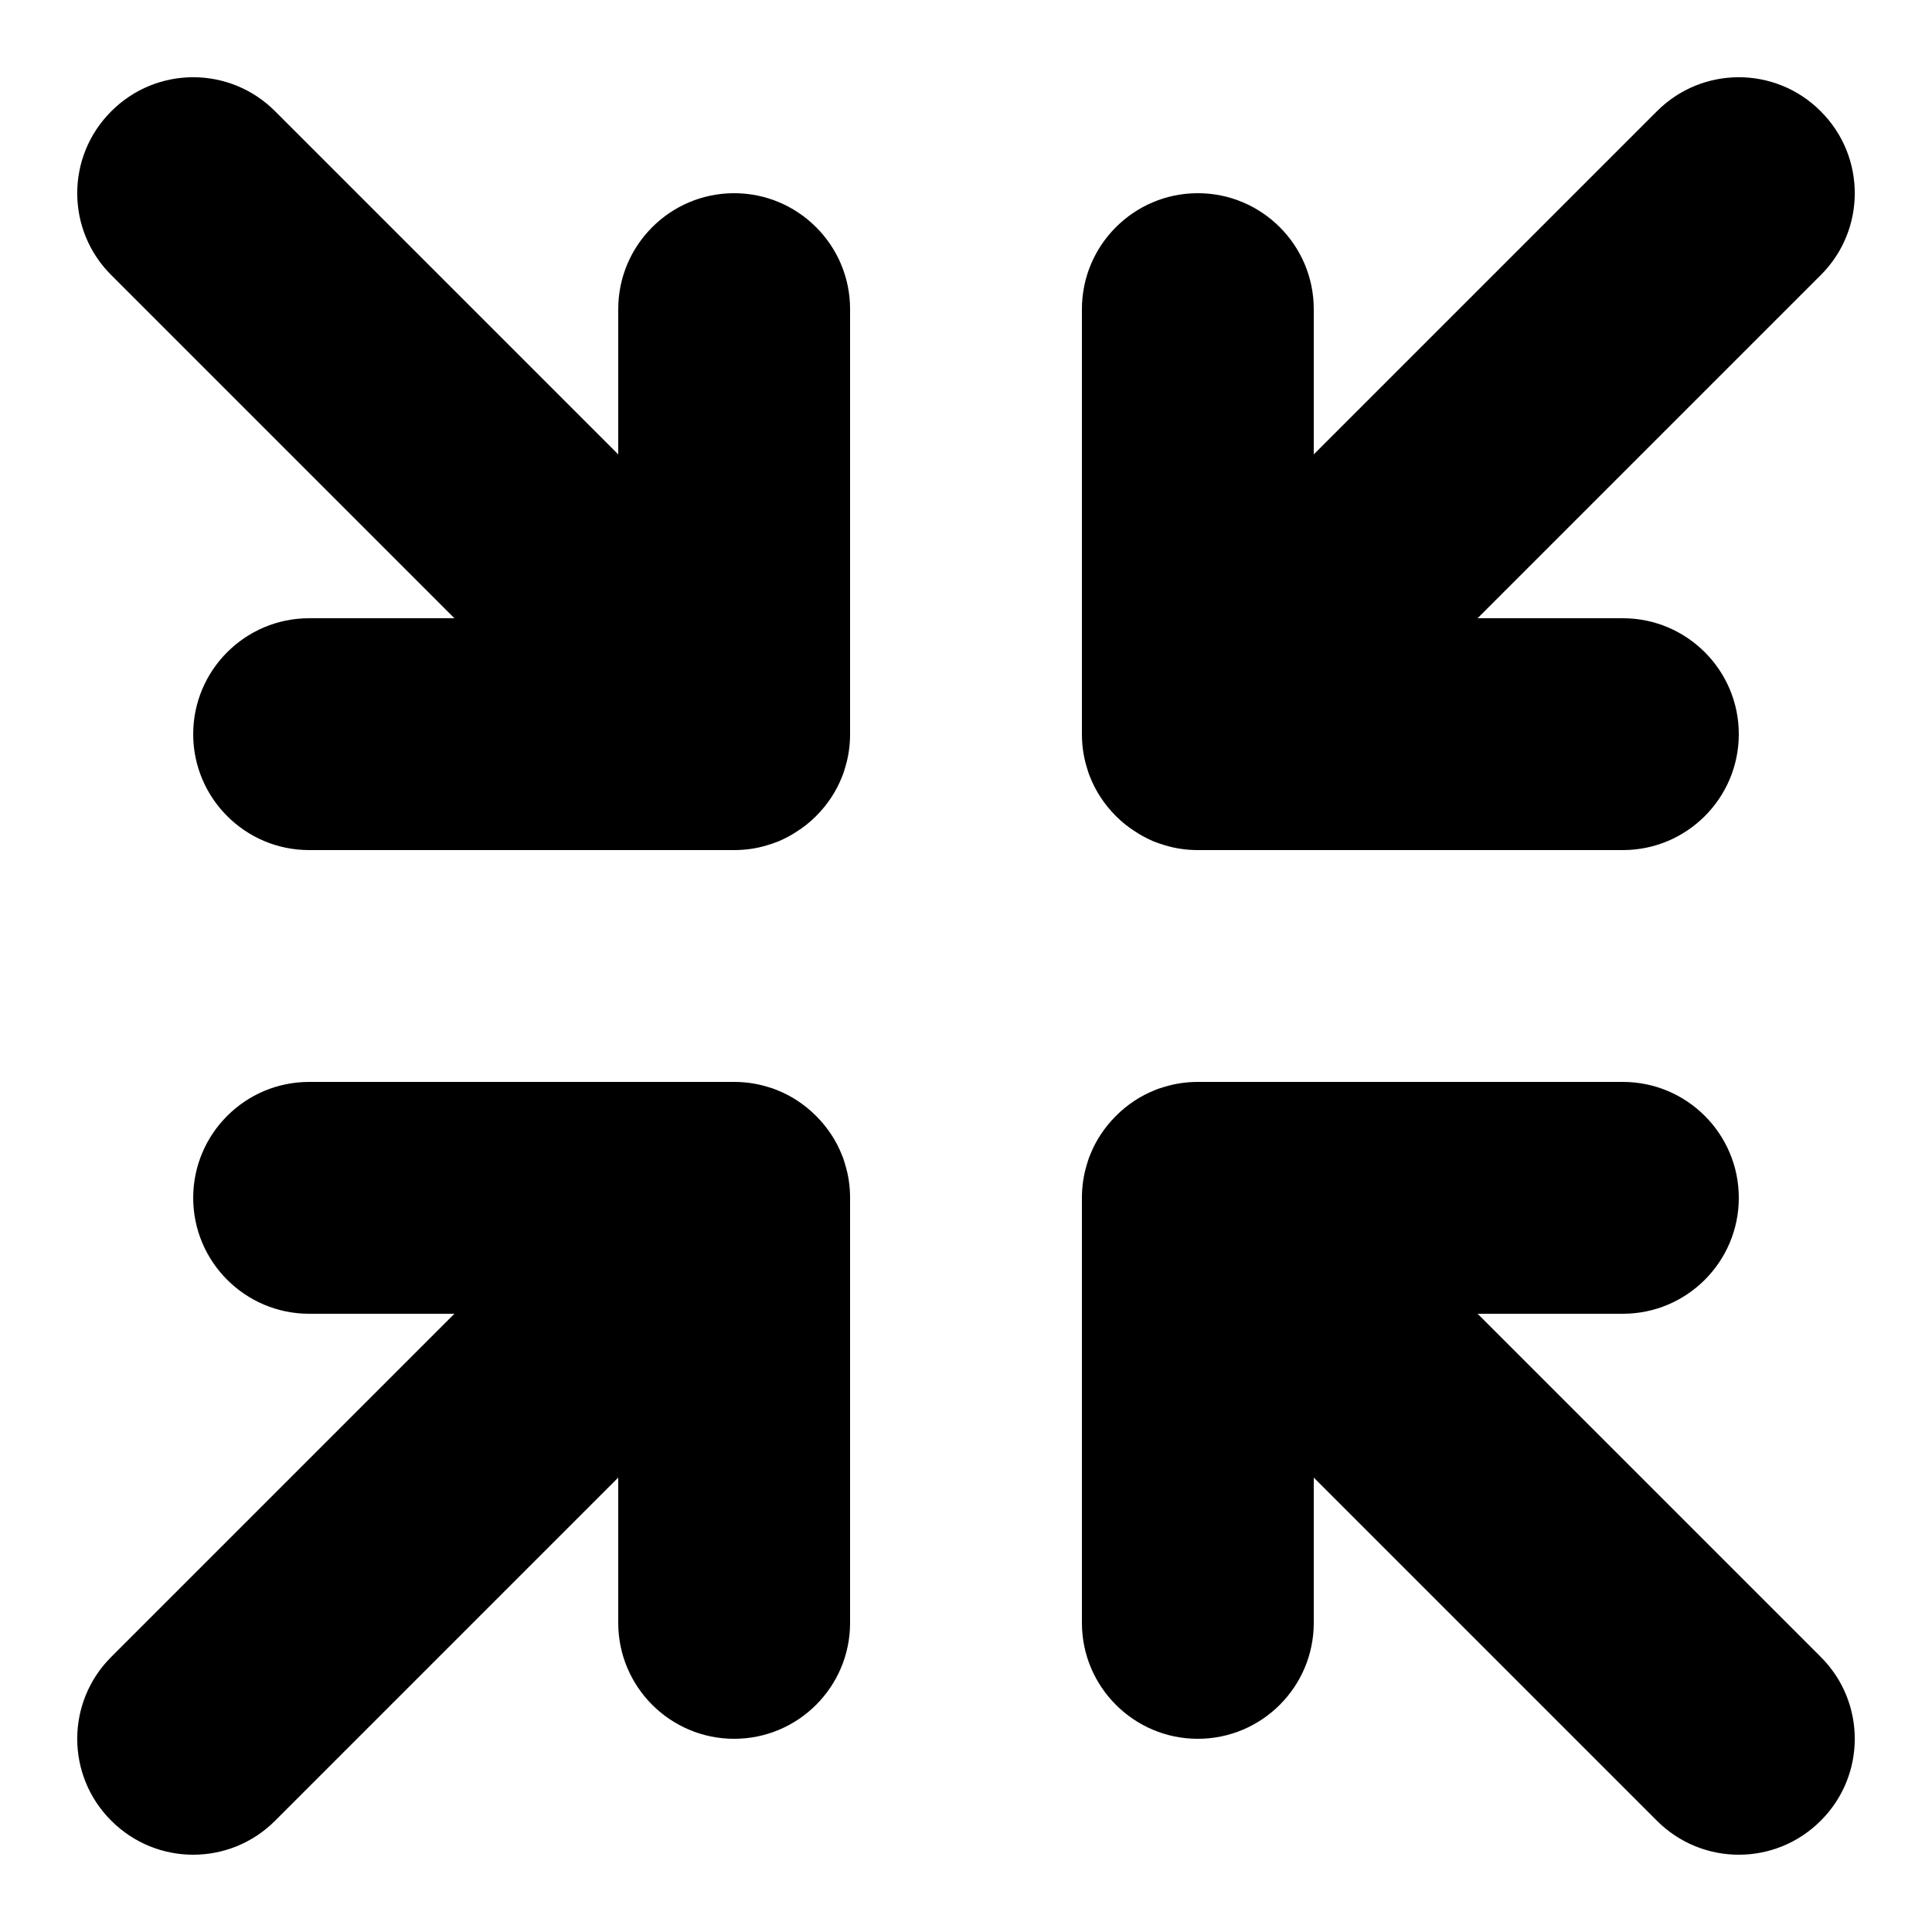
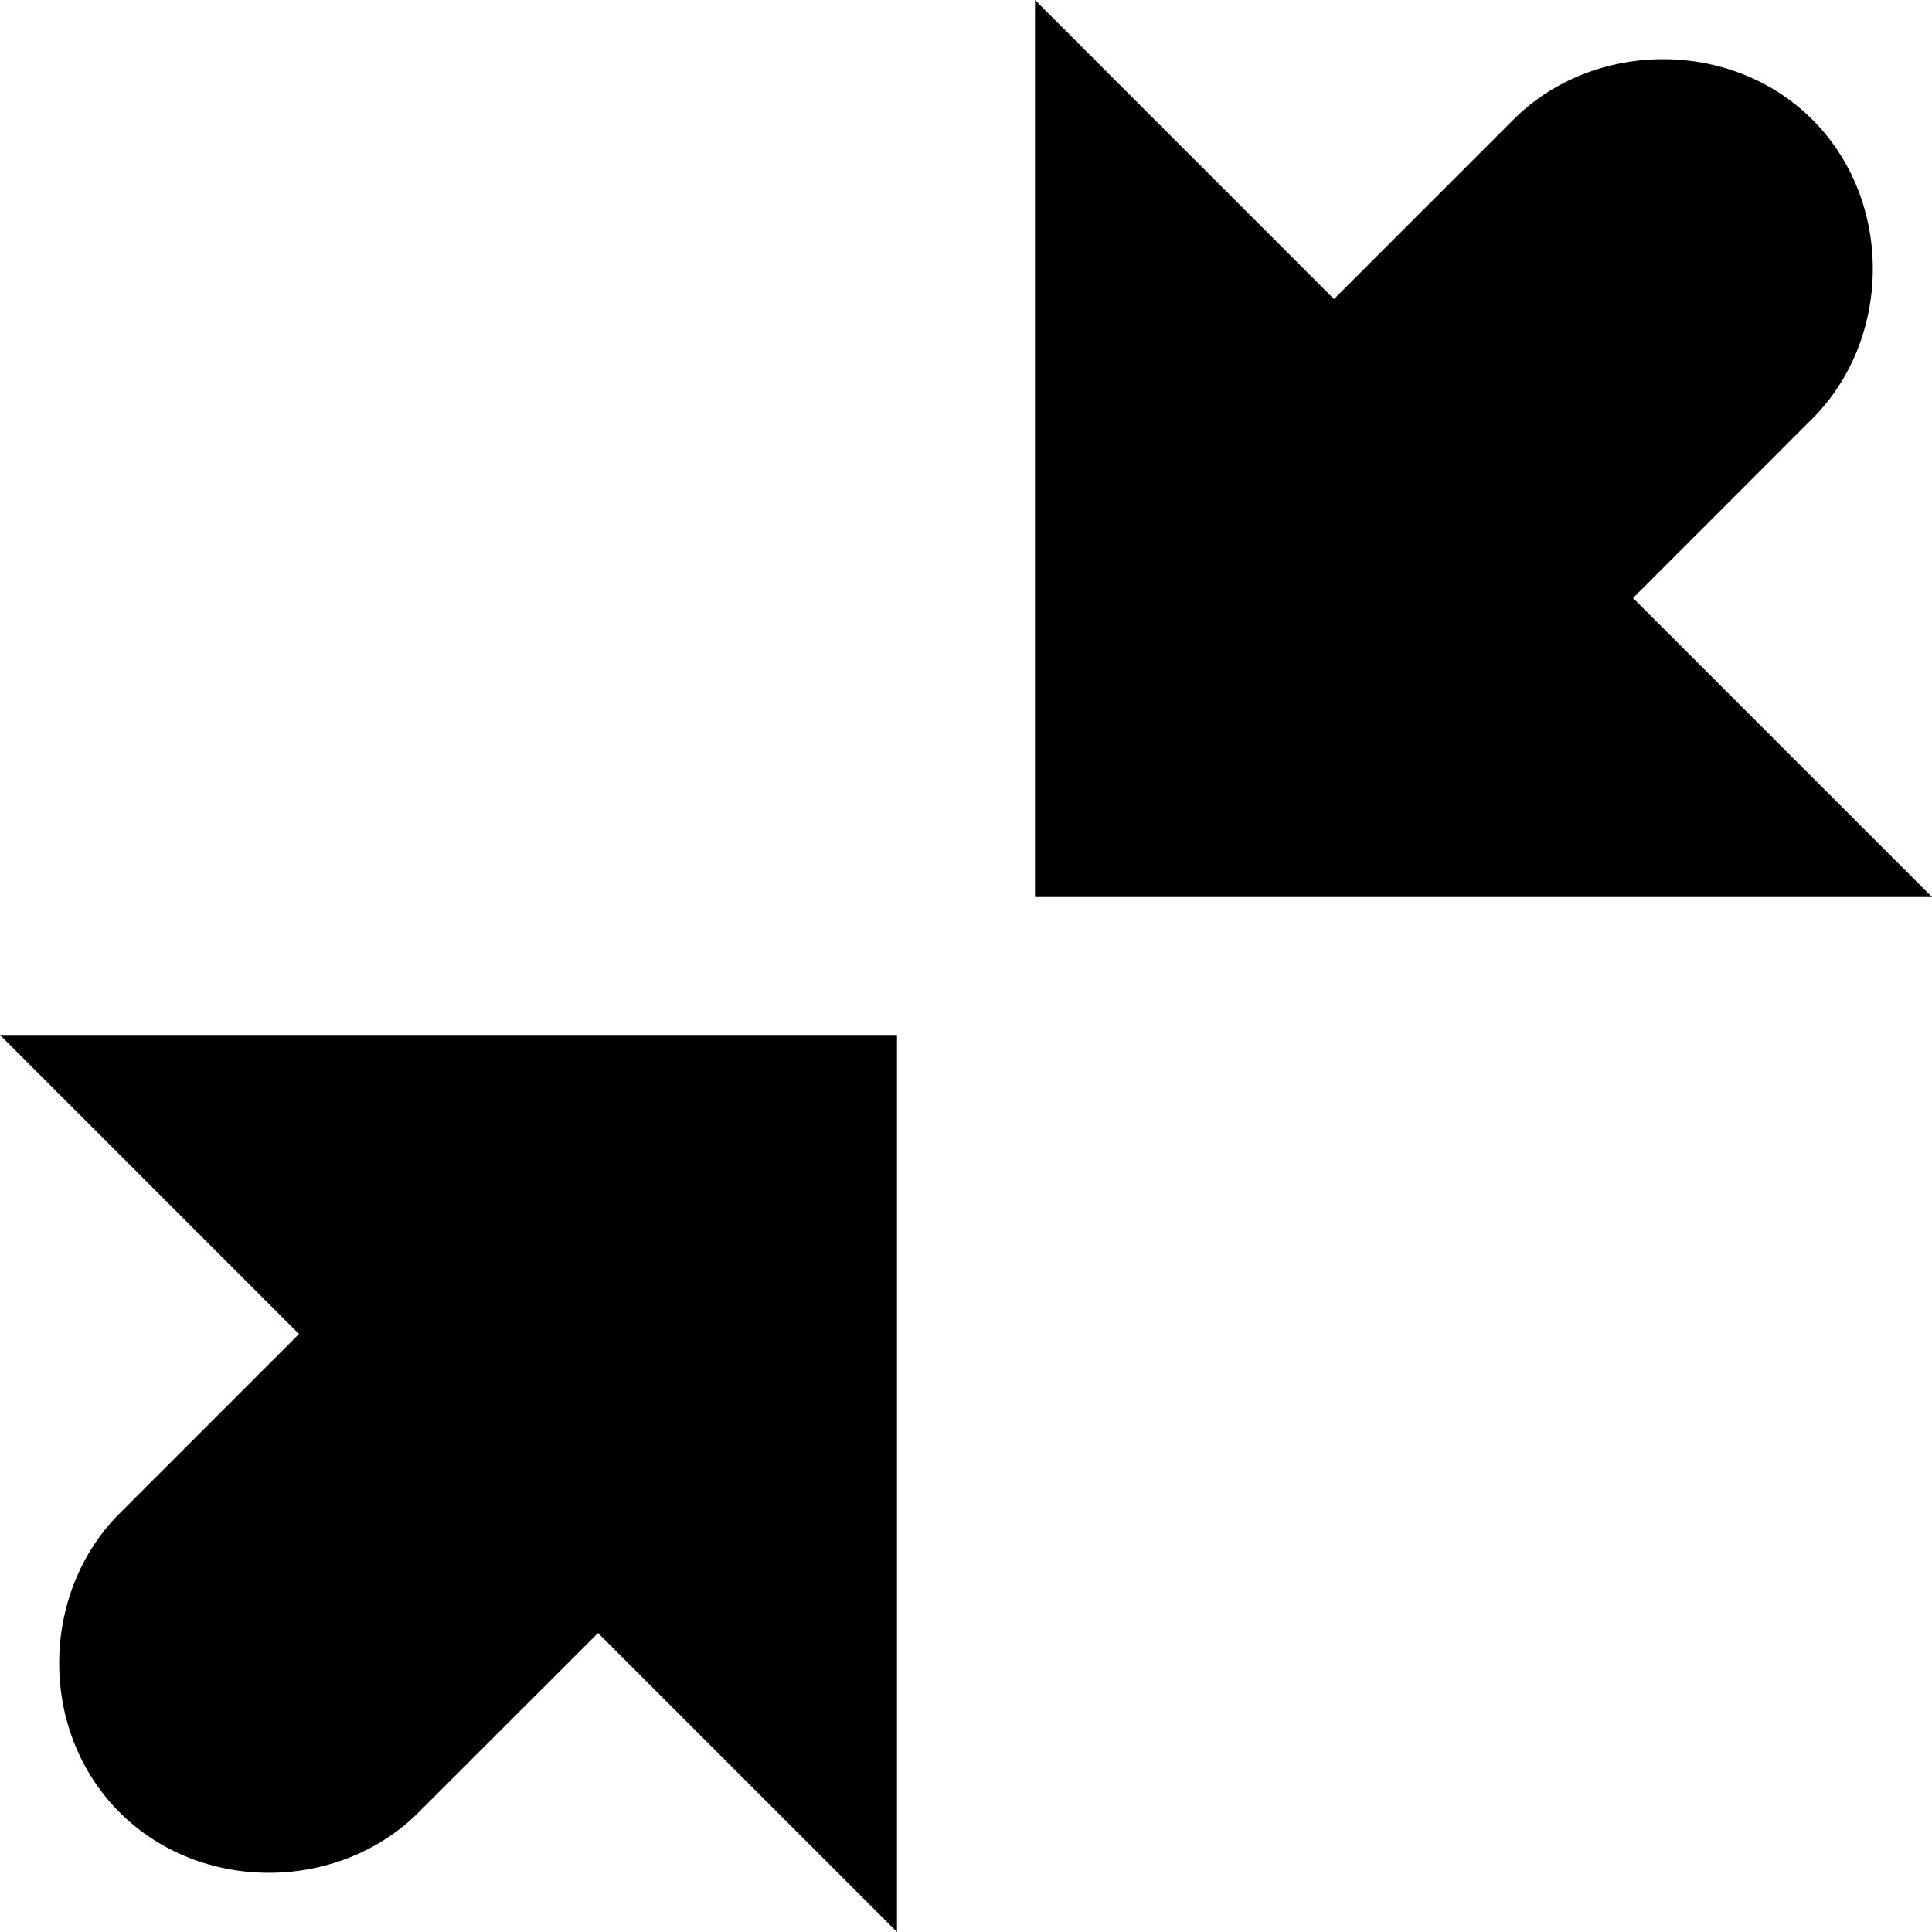
<svg xmlns="http://www.w3.org/2000/svg" version="1.1" x="0px" y="0px" viewBox="0 0 100 100" enable-background="new 0 0 100 100" xml:space="preserve">
-   <g>
-     <path d="M94.24,94.24C93.07,95.41,91.54,96,90,96s-3.07-0.59-4.24-1.76L68,76.48V84c0,3.31-2.69,6-6,6s-6-2.69-6-6V62   c0-0.58,0.08-1.15,0.25-1.71c0.05-0.17,0.1-0.34,0.17-0.5c0.29-0.74,0.74-1.43,1.34-2.03c0.6-0.6,1.29-1.05,2.03-1.34   c0.16-0.07,0.33-0.12,0.5-0.17C60.85,56.08,61.42,56,62,56h22c3.31,0,6,2.69,6,6s-2.69,6-6,6h-7.52l17.76,17.76   C96.59,88.1,96.59,91.9,94.24,94.24z" />
+   <g display="none">
+     <path display="inline" fill-rule="evenodd" clip-rule="evenodd" d="M82.143,35.714L71.429,46.429   c-4.743,4.743-12.975,4.883-17.857,0s-4.743-13.114,0-17.857l10.715-10.714L46.429,0H100v53.571L82.143,35.714z" />
+     <path display="inline" fill-rule="evenodd" clip-rule="evenodd" d="M35.714,82.143L53.571,100H0V46.429l17.857,17.857   l10.714-10.715c4.743-4.743,12.975-4.883,17.857,0s4.743,13.114,0,17.857L35.714,82.143z" />
  </g>
  <g>
-     <path d="M44,62v22c0,3.31-2.69,6-6,6s-6-2.69-6-6v-7.52L14.24,94.24C13.07,95.41,11.54,96,10,96s-3.07-0.59-4.24-1.76   c-2.35-2.34-2.35-6.14,0-8.48L23.52,68H16c-3.31,0-6-2.69-6-6s2.69-6,6-6h22c0.58,0,1.15,0.08,1.71,0.25   c0.17,0.05,0.34,0.1,0.5,0.17c0.74,0.29,1.43,0.74,2.03,1.34c0.6,0.6,1.05,1.29,1.34,2.03c0.07,0.16,0.12,0.33,0.17,0.5   C43.92,60.85,44,61.42,44,62z" />
-   </g>
-   <g>
-     <path d="M44,16v22c0,0.58-0.08,1.15-0.25,1.71c-0.05,0.17-0.1,0.34-0.17,0.5c-0.29,0.74-0.74,1.43-1.34,2.03   c-0.32,0.32-0.66,0.59-1.03,0.82c-0.14,0.09-0.28,0.18-0.42,0.25c-0.17,0.09-0.34,0.17-0.52,0.25c-0.02,0-0.04,0.01-0.06,0.02   c-0.16,0.06-0.33,0.12-0.5,0.17C39.15,43.92,38.58,44,38,44H16c-3.31,0-6-2.69-6-6s2.69-6,6-6h7.52L5.76,14.24   c-2.35-2.34-2.35-6.14,0-8.48c2.34-2.35,6.14-2.35,8.48,0L32,23.52V16c0-3.31,2.69-6,6-6S44,12.69,44,16z" />
-   </g>
-   <g>
-     <path d="M94.24,14.24L76.48,32H84c3.31,0,6,2.69,6,6s-2.69,6-6,6H62c-0.58,0-1.15-0.08-1.71-0.25c-0.17-0.05-0.34-0.11-0.5-0.17   c-0.02-0.01-0.04-0.02-0.06-0.02c-0.18-0.08-0.35-0.16-0.52-0.25c-0.14-0.07-0.28-0.16-0.42-0.25c-0.37-0.23-0.71-0.5-1.03-0.82   c-0.6-0.6-1.05-1.29-1.34-2.03c-0.07-0.16-0.12-0.33-0.17-0.5C56.08,39.15,56,38.58,56,38V16c0-3.31,2.69-6,6-6s6,2.69,6,6v7.52   L85.76,5.76c2.34-2.35,6.14-2.35,8.48,0C96.59,8.1,96.59,11.9,94.24,14.24z" />
+     <path fill-rule="evenodd" clip-rule="evenodd" d="M30.954,84.525l-9.288,9.284c-4.108,4.112-11.244,4.23-15.475,0   c-4.23-4.23-4.112-11.366,0-15.476l9.285-9.284L0,53.571h46.429V100L30.954,84.525z" />
+     <path fill-rule="evenodd" clip-rule="evenodd" d="M84.525,30.954L100,46.429H53.571V0l15.476,15.479l9.287-9.288   c4.108-4.112,11.245-4.23,15.476,0c4.23,4.231,4.108,11.367,0,15.476L84.525,30.954z" />
  </g>
</svg>
